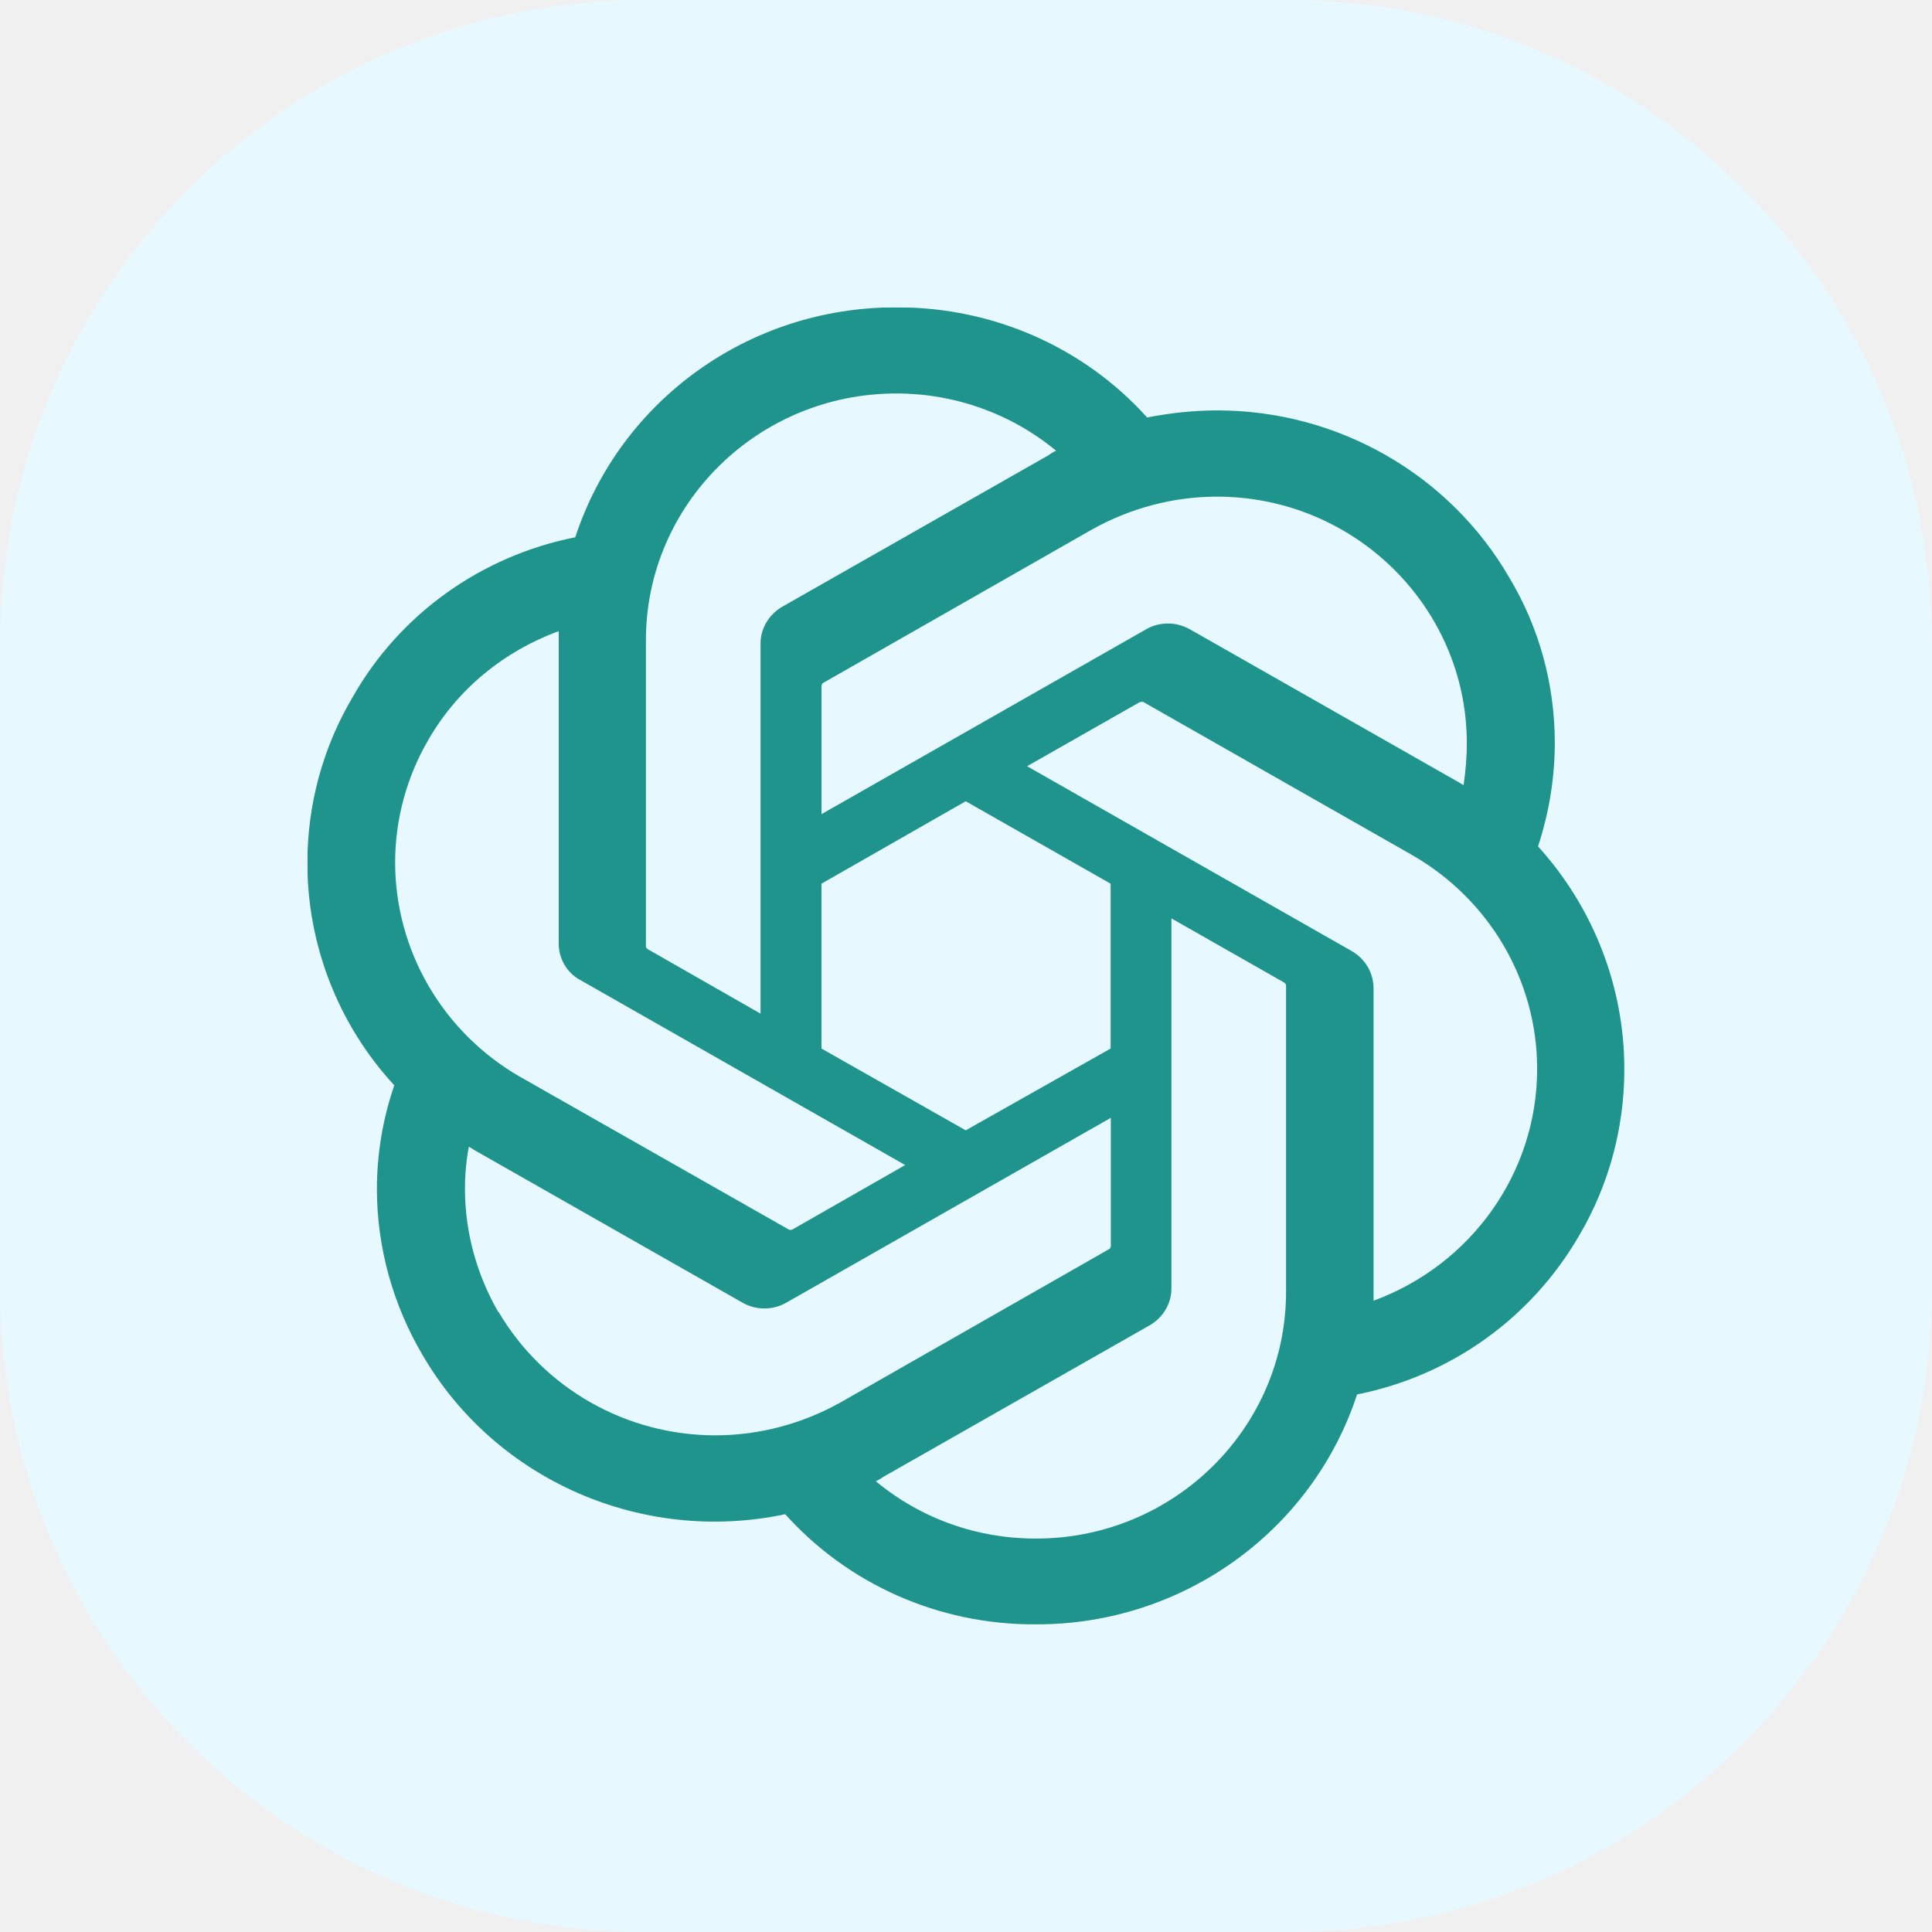
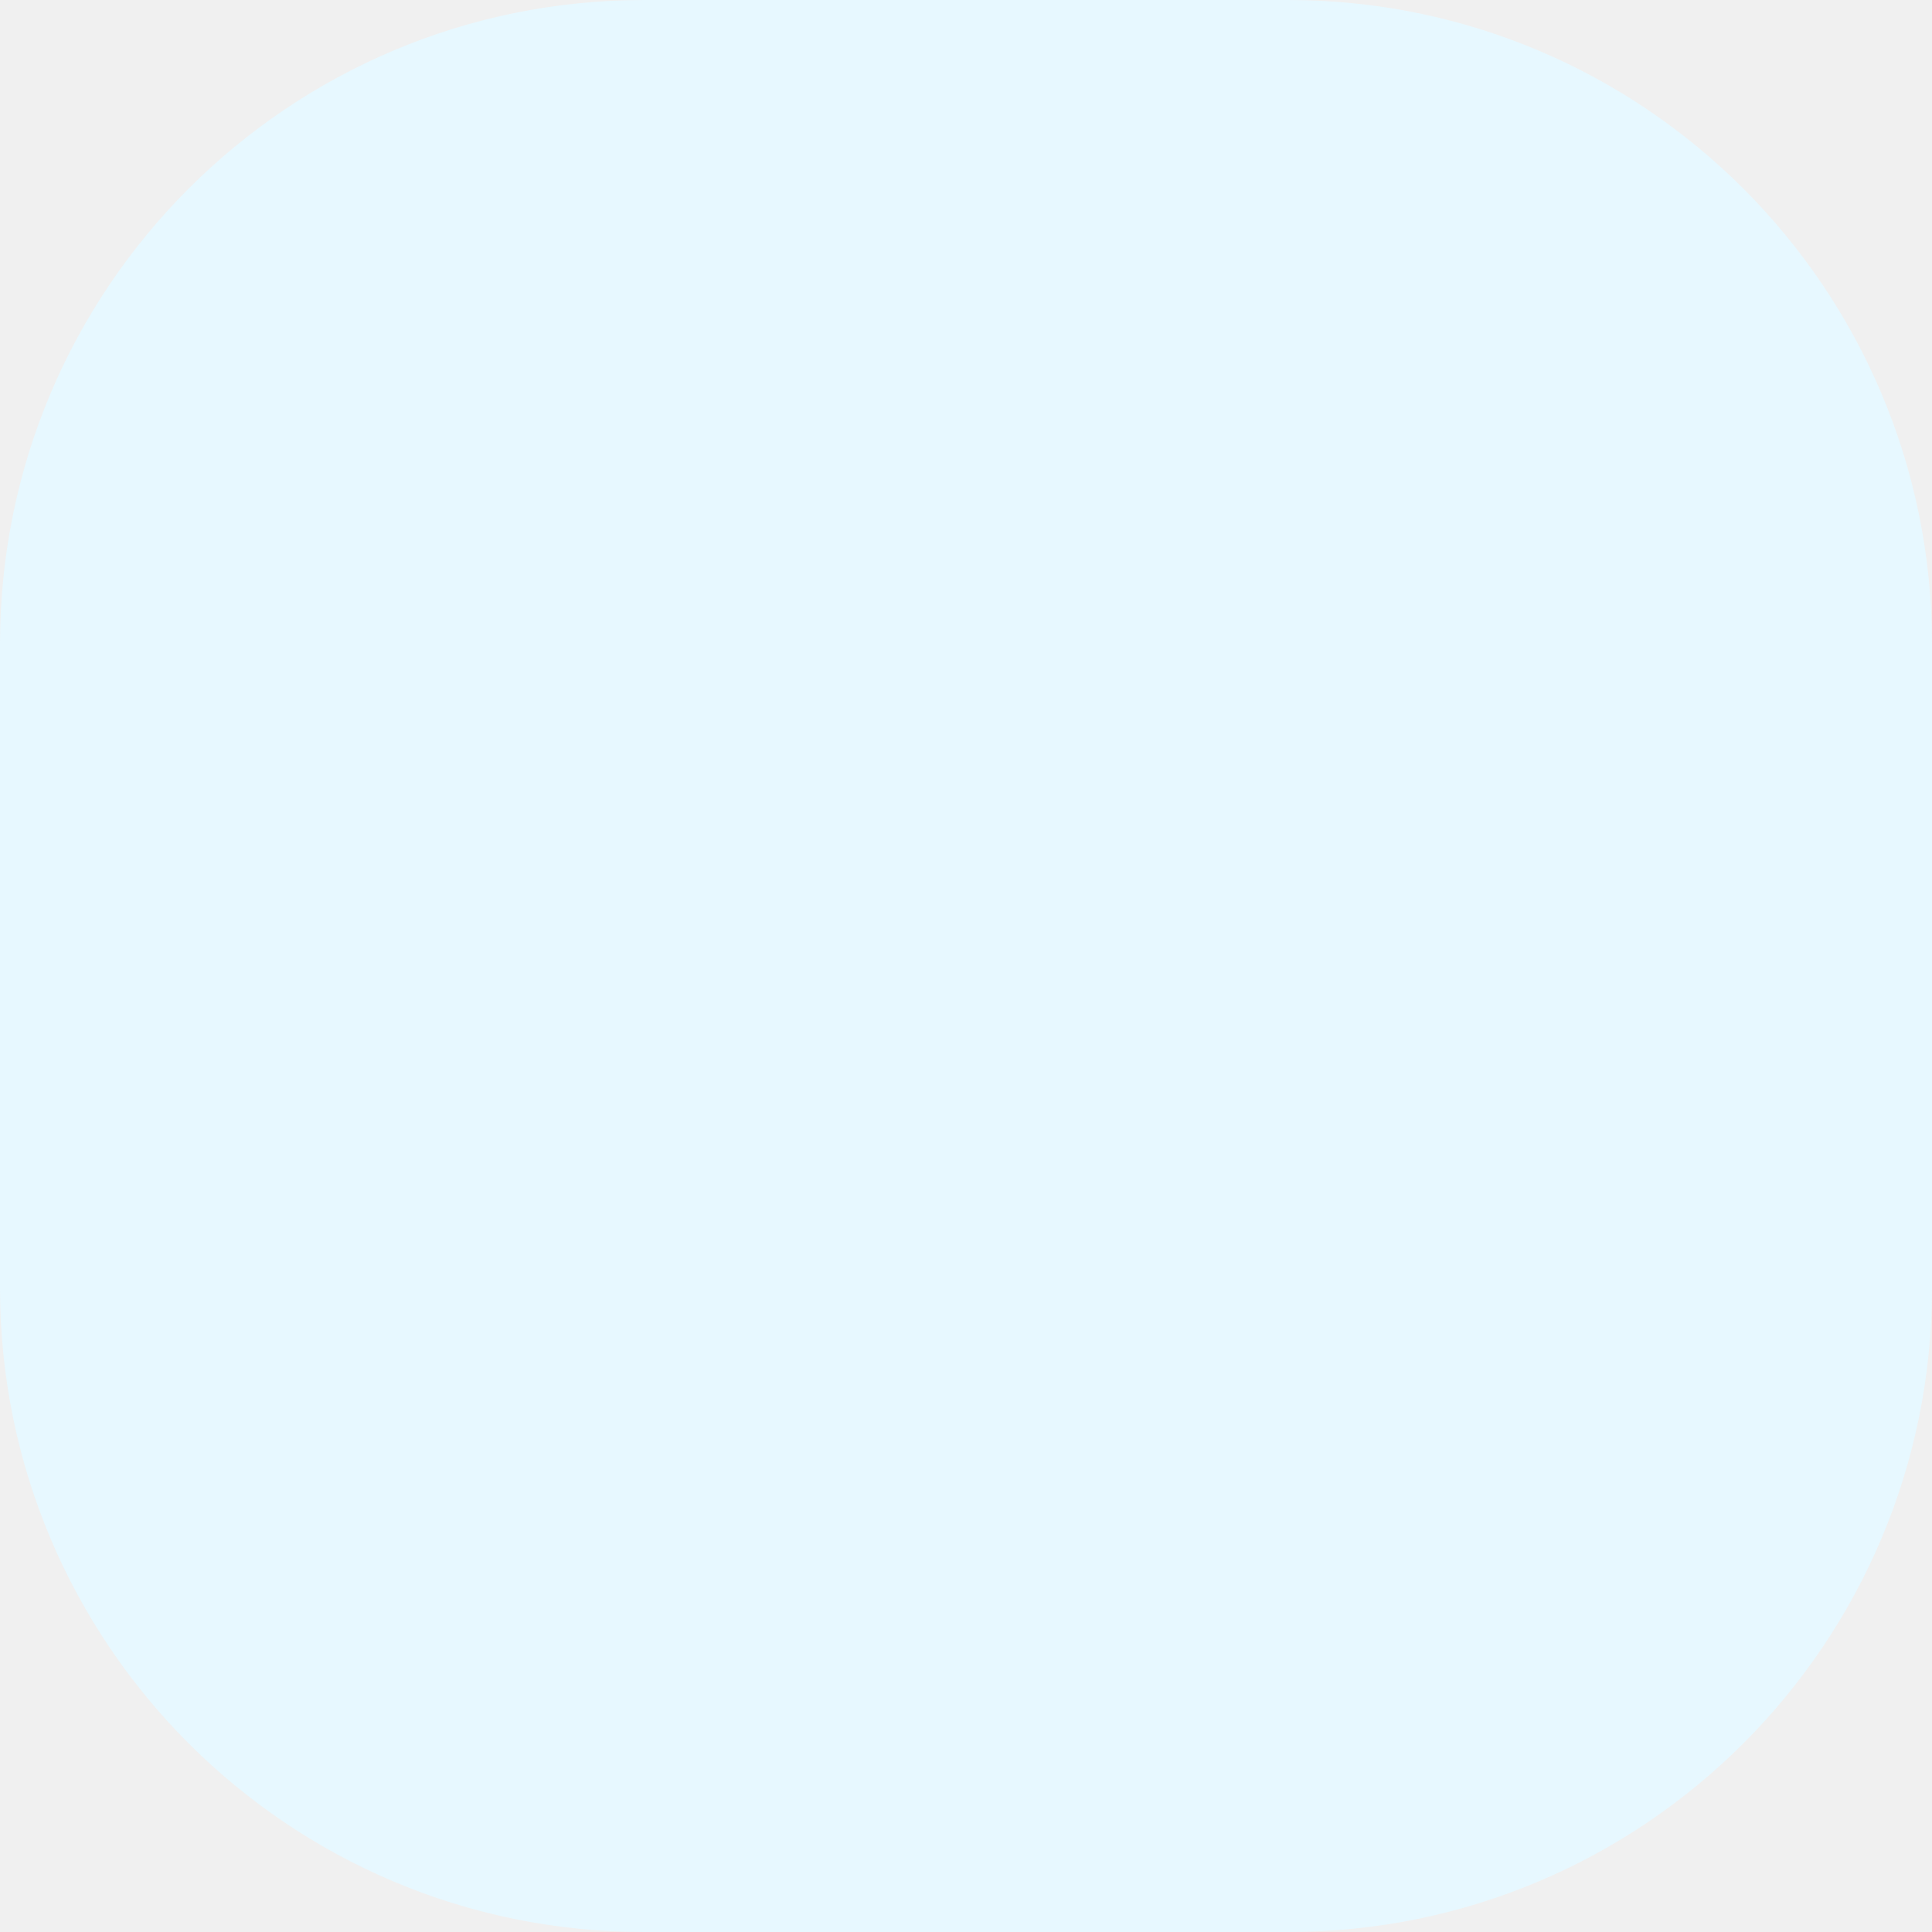
<svg xmlns="http://www.w3.org/2000/svg" xmlns:xlink="http://www.w3.org/1999/xlink" width="30" height="30" fill="none" viewBox="0 0 30 30">
  <defs>
    <rect id="path_0" width="30" height="30" x="0" y="0" />
    <rect id="path_1" width="20.455" height="20.455" x="0" y="0" />
  </defs>
  <g opacity="1" transform="translate(0 0) rotate(0 15 15)">
    <rect width="30" height="30" x="0" y="0" fill="#E7F8FF" opacity="1" rx="10" transform="translate(0 0) rotate(0 15 15)" />
    <mask id="bg-mask-0" fill="#fff">
      <use xlink:href="#path_0" />
    </mask>
    <g mask="url(#bg-mask-0)">
      <g opacity="1" transform="translate(4.772727 4.772727) rotate(0 10.22727 10.22727)">
        <mask id="bg-mask-1" fill="#fff">
          <use xlink:href="#path_1" />
        </mask>
-         <g mask="url(#bg-mask-1)">
-           <path id="分组 1" fill-rule="evenodd" style="fill:#1f948c" d="M19.11 8.37L19.11 8.37C19.28 7.85 19.37 7.31 19.37 6.76C19.37 5.86 19.13 4.97 18.66 4.19C17.73 2.59 16 1.6 14.13 1.6C13.76 1.6 13.4 1.64 13.04 1.71C12.06 0.62 10.65 0 9.17 0L9.14 0L9.13 0C6.86 0 4.86 1.44 4.16 3.57C2.7 3.86 1.44 4.76 0.71 6.04C0.24 6.83 0 7.72 0 8.63C0 9.9 0.48 11.14 1.35 12.08C1.17 12.6 1.08 13.15 1.08 13.69C1.08 14.6 1.33 15.49 1.79 16.27C2.92 18.21 5.2 19.21 7.42 18.74C8.4 19.83 9.8 20.45 11.28 20.45L11.31 20.45L11.33 20.45C13.59 20.45 15.6 19.01 16.3 16.88C17.76 16.59 19.01 15.69 19.75 14.41C20.21 13.63 20.45 12.74 20.45 11.83C20.45 10.55 19.97 9.32 19.11 8.37Z M8.947 18.158C8.907 18.188 8.867 18.208 8.827 18.228C9.527 18.808 10.397 19.118 11.307 19.118L11.317 19.118C13.457 19.118 15.197 17.398 15.197 15.288L15.197 10.528C15.197 10.508 15.177 10.488 15.157 10.478L13.417 9.488L13.417 15.238C13.417 15.468 13.287 15.688 13.077 15.808L8.947 18.158Z M8.277 17.005L12.447 14.625C12.466 14.615 12.476 14.595 12.476 14.575L12.476 14.575L12.476 12.585L7.437 15.455C7.227 15.575 6.967 15.575 6.757 15.455L2.627 13.105C2.587 13.085 2.537 13.045 2.507 13.035C2.467 13.245 2.447 13.465 2.447 13.685C2.447 14.355 2.627 15.015 2.967 15.605L2.967 15.595C3.667 16.785 4.947 17.515 6.337 17.515C7.017 17.515 7.687 17.335 8.277 17.005Z M3.903 5.168C3.903 5.128 3.903 5.068 3.903 5.028C3.053 5.338 2.333 5.928 1.883 6.708L1.883 6.708C1.543 7.288 1.363 7.948 1.363 8.618C1.363 9.988 2.103 11.258 3.303 11.948L7.473 14.318C7.493 14.328 7.513 14.328 7.533 14.318L9.283 13.318L4.243 10.448C4.033 10.338 3.903 10.118 3.903 9.878L3.903 9.878L3.903 5.168Z M17.156 8.505L12.976 6.125C12.956 6.125 12.936 6.125 12.916 6.135L11.176 7.125L16.216 9.995C16.426 10.115 16.556 10.335 16.556 10.575C16.556 10.575 16.556 10.575 16.556 10.575L16.556 15.425C18.076 14.865 19.096 13.435 19.096 11.825C19.096 10.455 18.356 9.195 17.156 8.505Z M8.014 5.829C7.994 5.839 7.984 5.859 7.984 5.879L7.984 5.879L7.984 7.869L13.024 4.999C13.124 4.939 13.244 4.909 13.364 4.909C13.484 4.909 13.594 4.939 13.704 4.999L17.834 7.349C17.874 7.369 17.914 7.399 17.954 7.419L17.954 7.419C17.984 7.209 18.004 6.989 18.004 6.769C18.004 4.659 16.264 2.939 14.124 2.939C13.444 2.939 12.774 3.119 12.184 3.449L8.014 5.829Z M9.147 1.337C6.997 1.337 5.257 3.057 5.257 5.167L5.257 9.927C5.257 9.947 5.277 9.957 5.287 9.967L7.037 10.967L7.037 5.227L7.037 5.217C7.037 4.987 7.167 4.767 7.377 4.647L11.507 2.297C11.547 2.267 11.597 2.237 11.627 2.227C10.927 1.647 10.047 1.337 9.147 1.337Z M7.983 11.509L10.223 12.779L12.473 11.509L12.473 8.949L10.223 7.669L7.983 8.949L7.983 11.509Z" opacity="1" transform="translate(0 0) rotate(0 10.22727 10.22727)" />
-         </g>
+         <g mask="url(#bg-mask-1)" />
      </g>
    </g>
  </g>
</svg>
